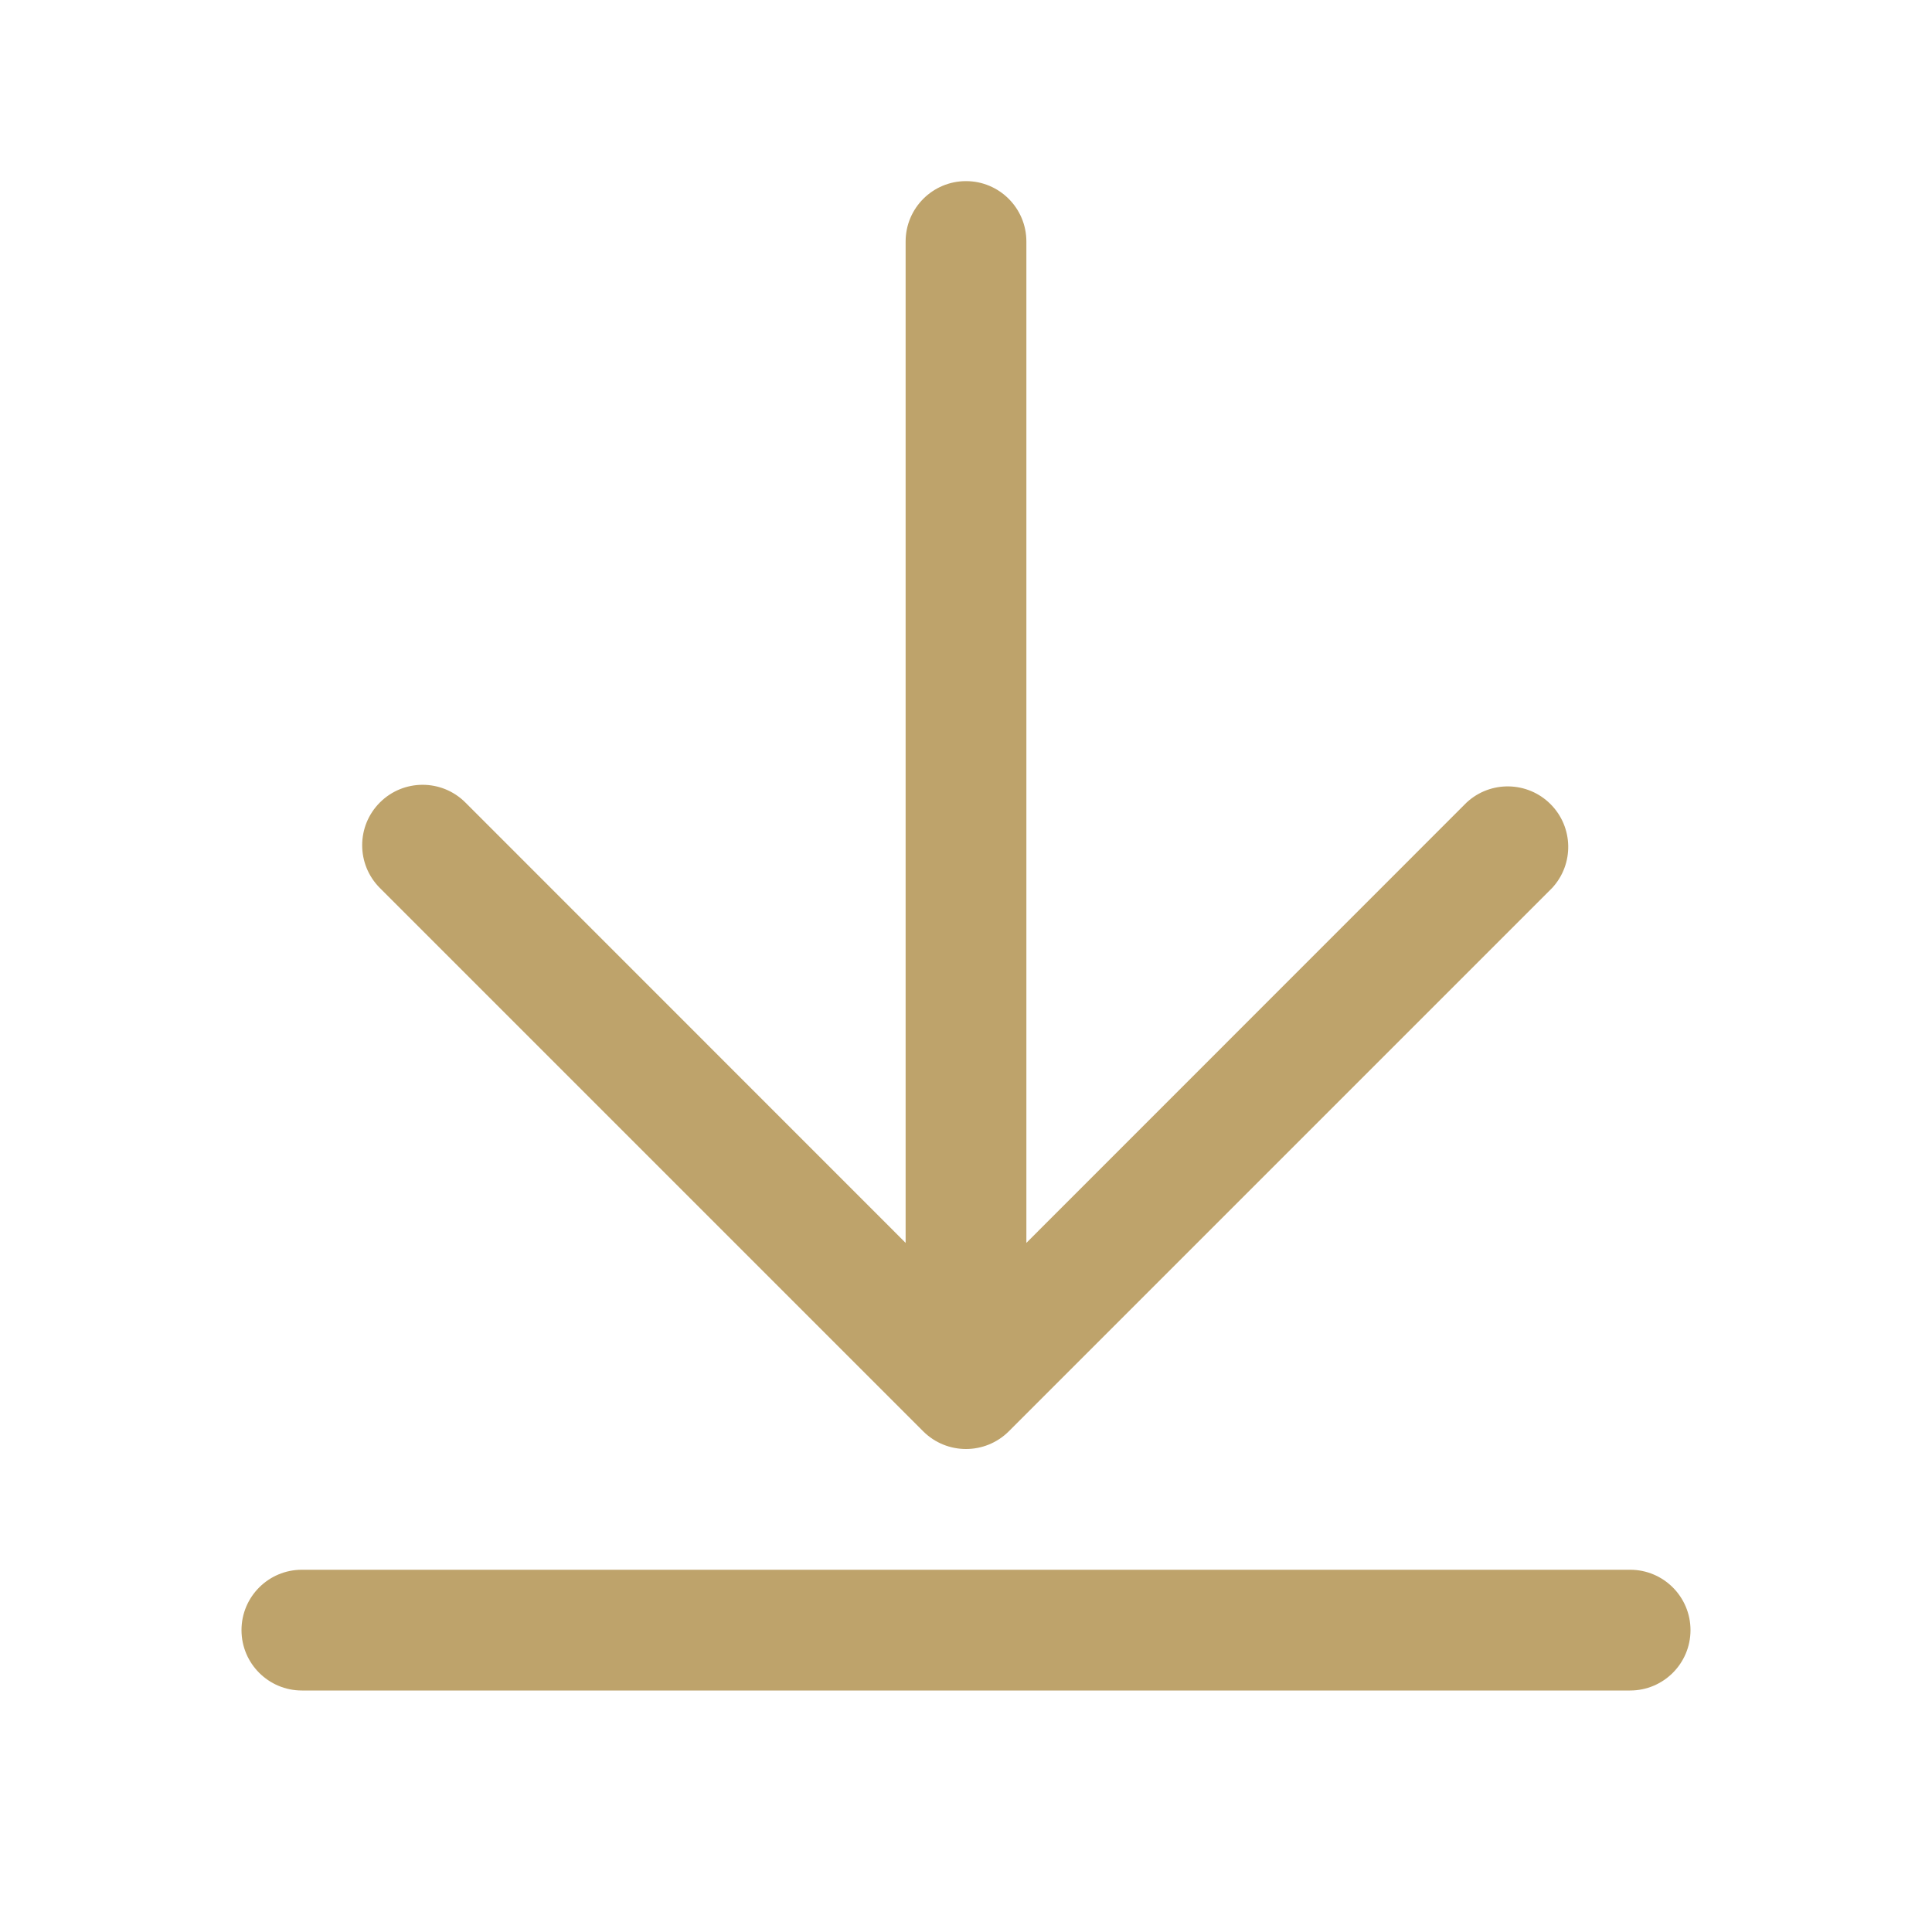
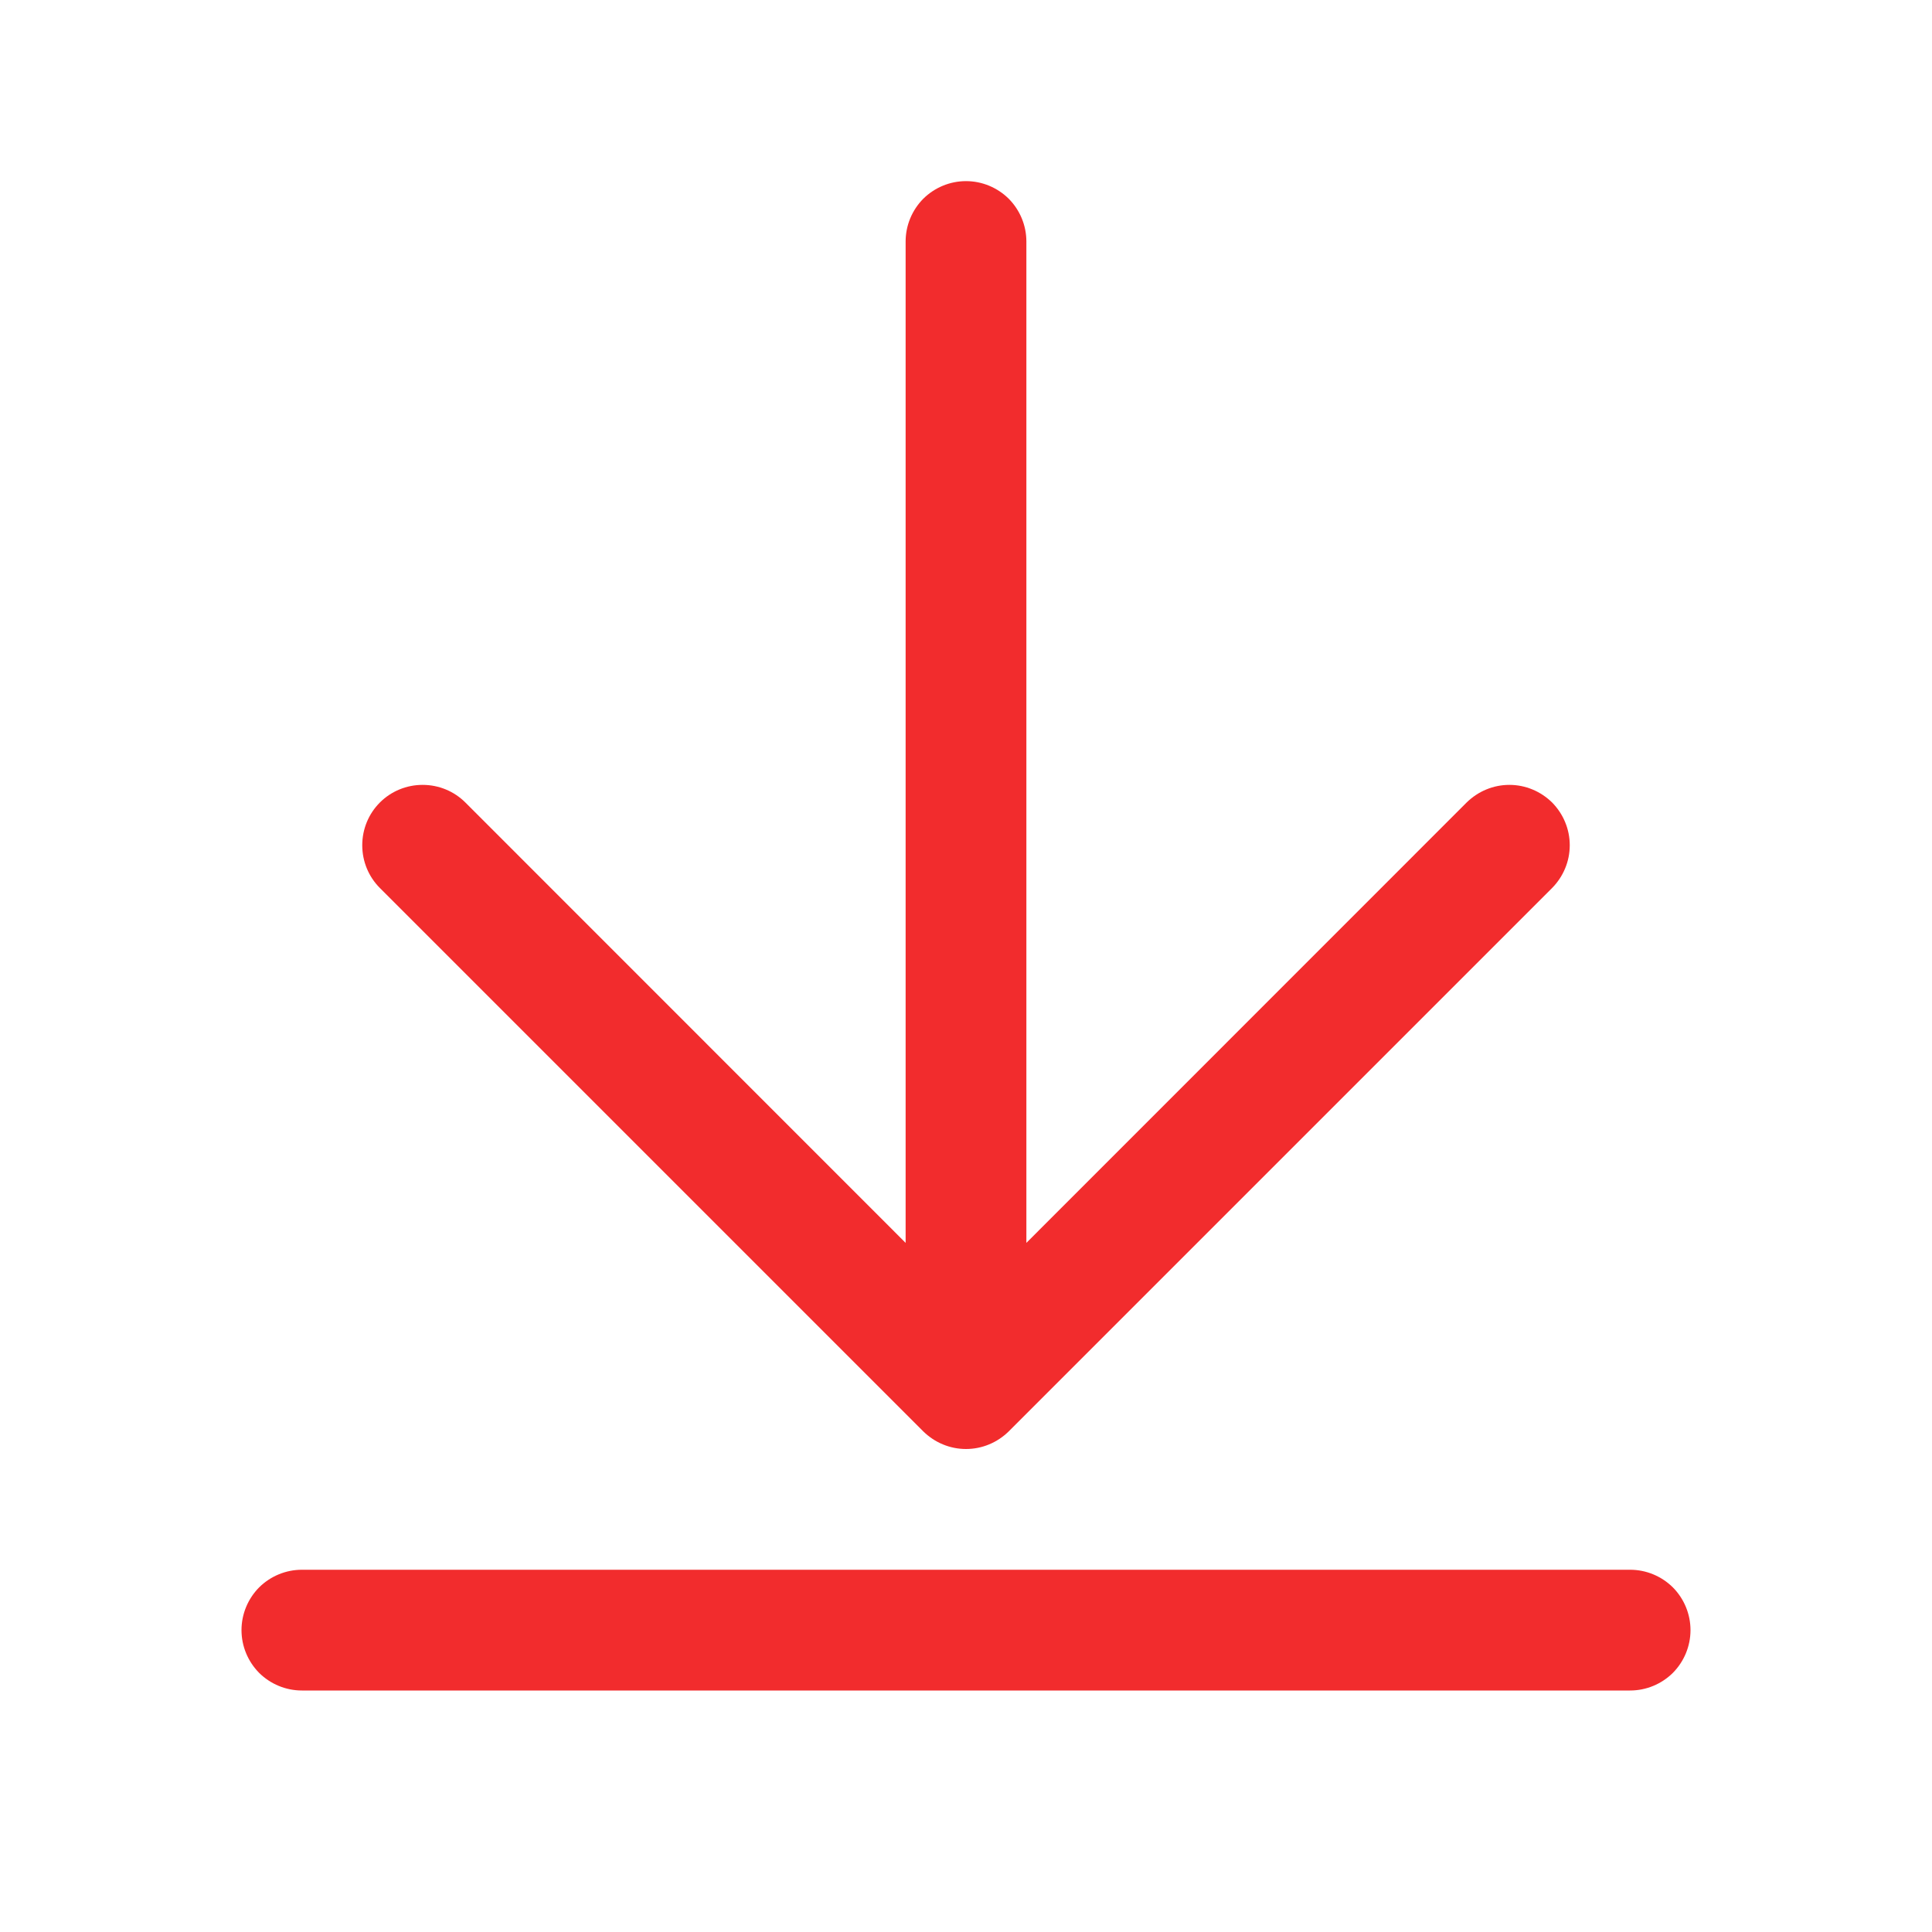
- <svg xmlns="http://www.w3.org/2000/svg" width="16" height="16" fill="none">
-   <path fill="#BEA36B" d="M3.146 7.354a.5.5 0 1 1 .708-.708L7.5 10.293V2a.5.5 0 1 1 1 0v8.293l3.646-3.647a.501.501 0 0 1 .708.708l-4.5 4.5a.502.502 0 0 1-.708 0l-4.5-4.5ZM13.5 13h-11a.5.5 0 0 0 0 1h11a.5.5 0 0 0 0-1Z" />
+ <svg xmlns="http://www.w3.org/2000/svg" width="16" height="16" viewBox="0 0 16 16" fill="none">
+   <path d="M3.146 7.354C3.052 7.26 3 7.133 3 7C3 6.867 3.052 6.74 3.146 6.646C3.24 6.552 3.367 6.5 3.5 6.5C3.633 6.5 3.76 6.552 3.854 6.646L7.5 10.293V2C7.5 1.867 7.553 1.74 7.646 1.646C7.74 1.553 7.867 1.5 8 1.5C8.133 1.5 8.26 1.553 8.354 1.646C8.447 1.74 8.5 1.867 8.5 2V10.293L12.146 6.646C12.193 6.6 12.248 6.563 12.309 6.538C12.369 6.513 12.434 6.5 12.5 6.5C12.566 6.5 12.631 6.513 12.691 6.538C12.752 6.563 12.807 6.6 12.854 6.646C12.9 6.693 12.937 6.748 12.962 6.809C12.987 6.869 13 6.934 13 7C13 7.066 12.987 7.131 12.962 7.191C12.937 7.252 12.9 7.307 12.854 7.354L8.354 11.854C8.307 11.9 8.252 11.937 8.191 11.962C8.131 11.987 8.066 12 8 12C7.934 12 7.869 11.987 7.809 11.962C7.748 11.937 7.693 11.9 7.646 11.854L3.146 7.354ZM13.5 13H2.5C2.367 13 2.24 13.053 2.146 13.146C2.053 13.24 2 13.367 2 13.5C2 13.633 2.053 13.76 2.146 13.854C2.24 13.947 2.367 14 2.5 14H13.5C13.633 14 13.76 13.947 13.854 13.854C13.947 13.76 14 13.633 14 13.5C14 13.367 13.947 13.24 13.854 13.146C13.76 13.053 13.633 13 13.5 13Z" fill="#F22C2D" />
</svg>
